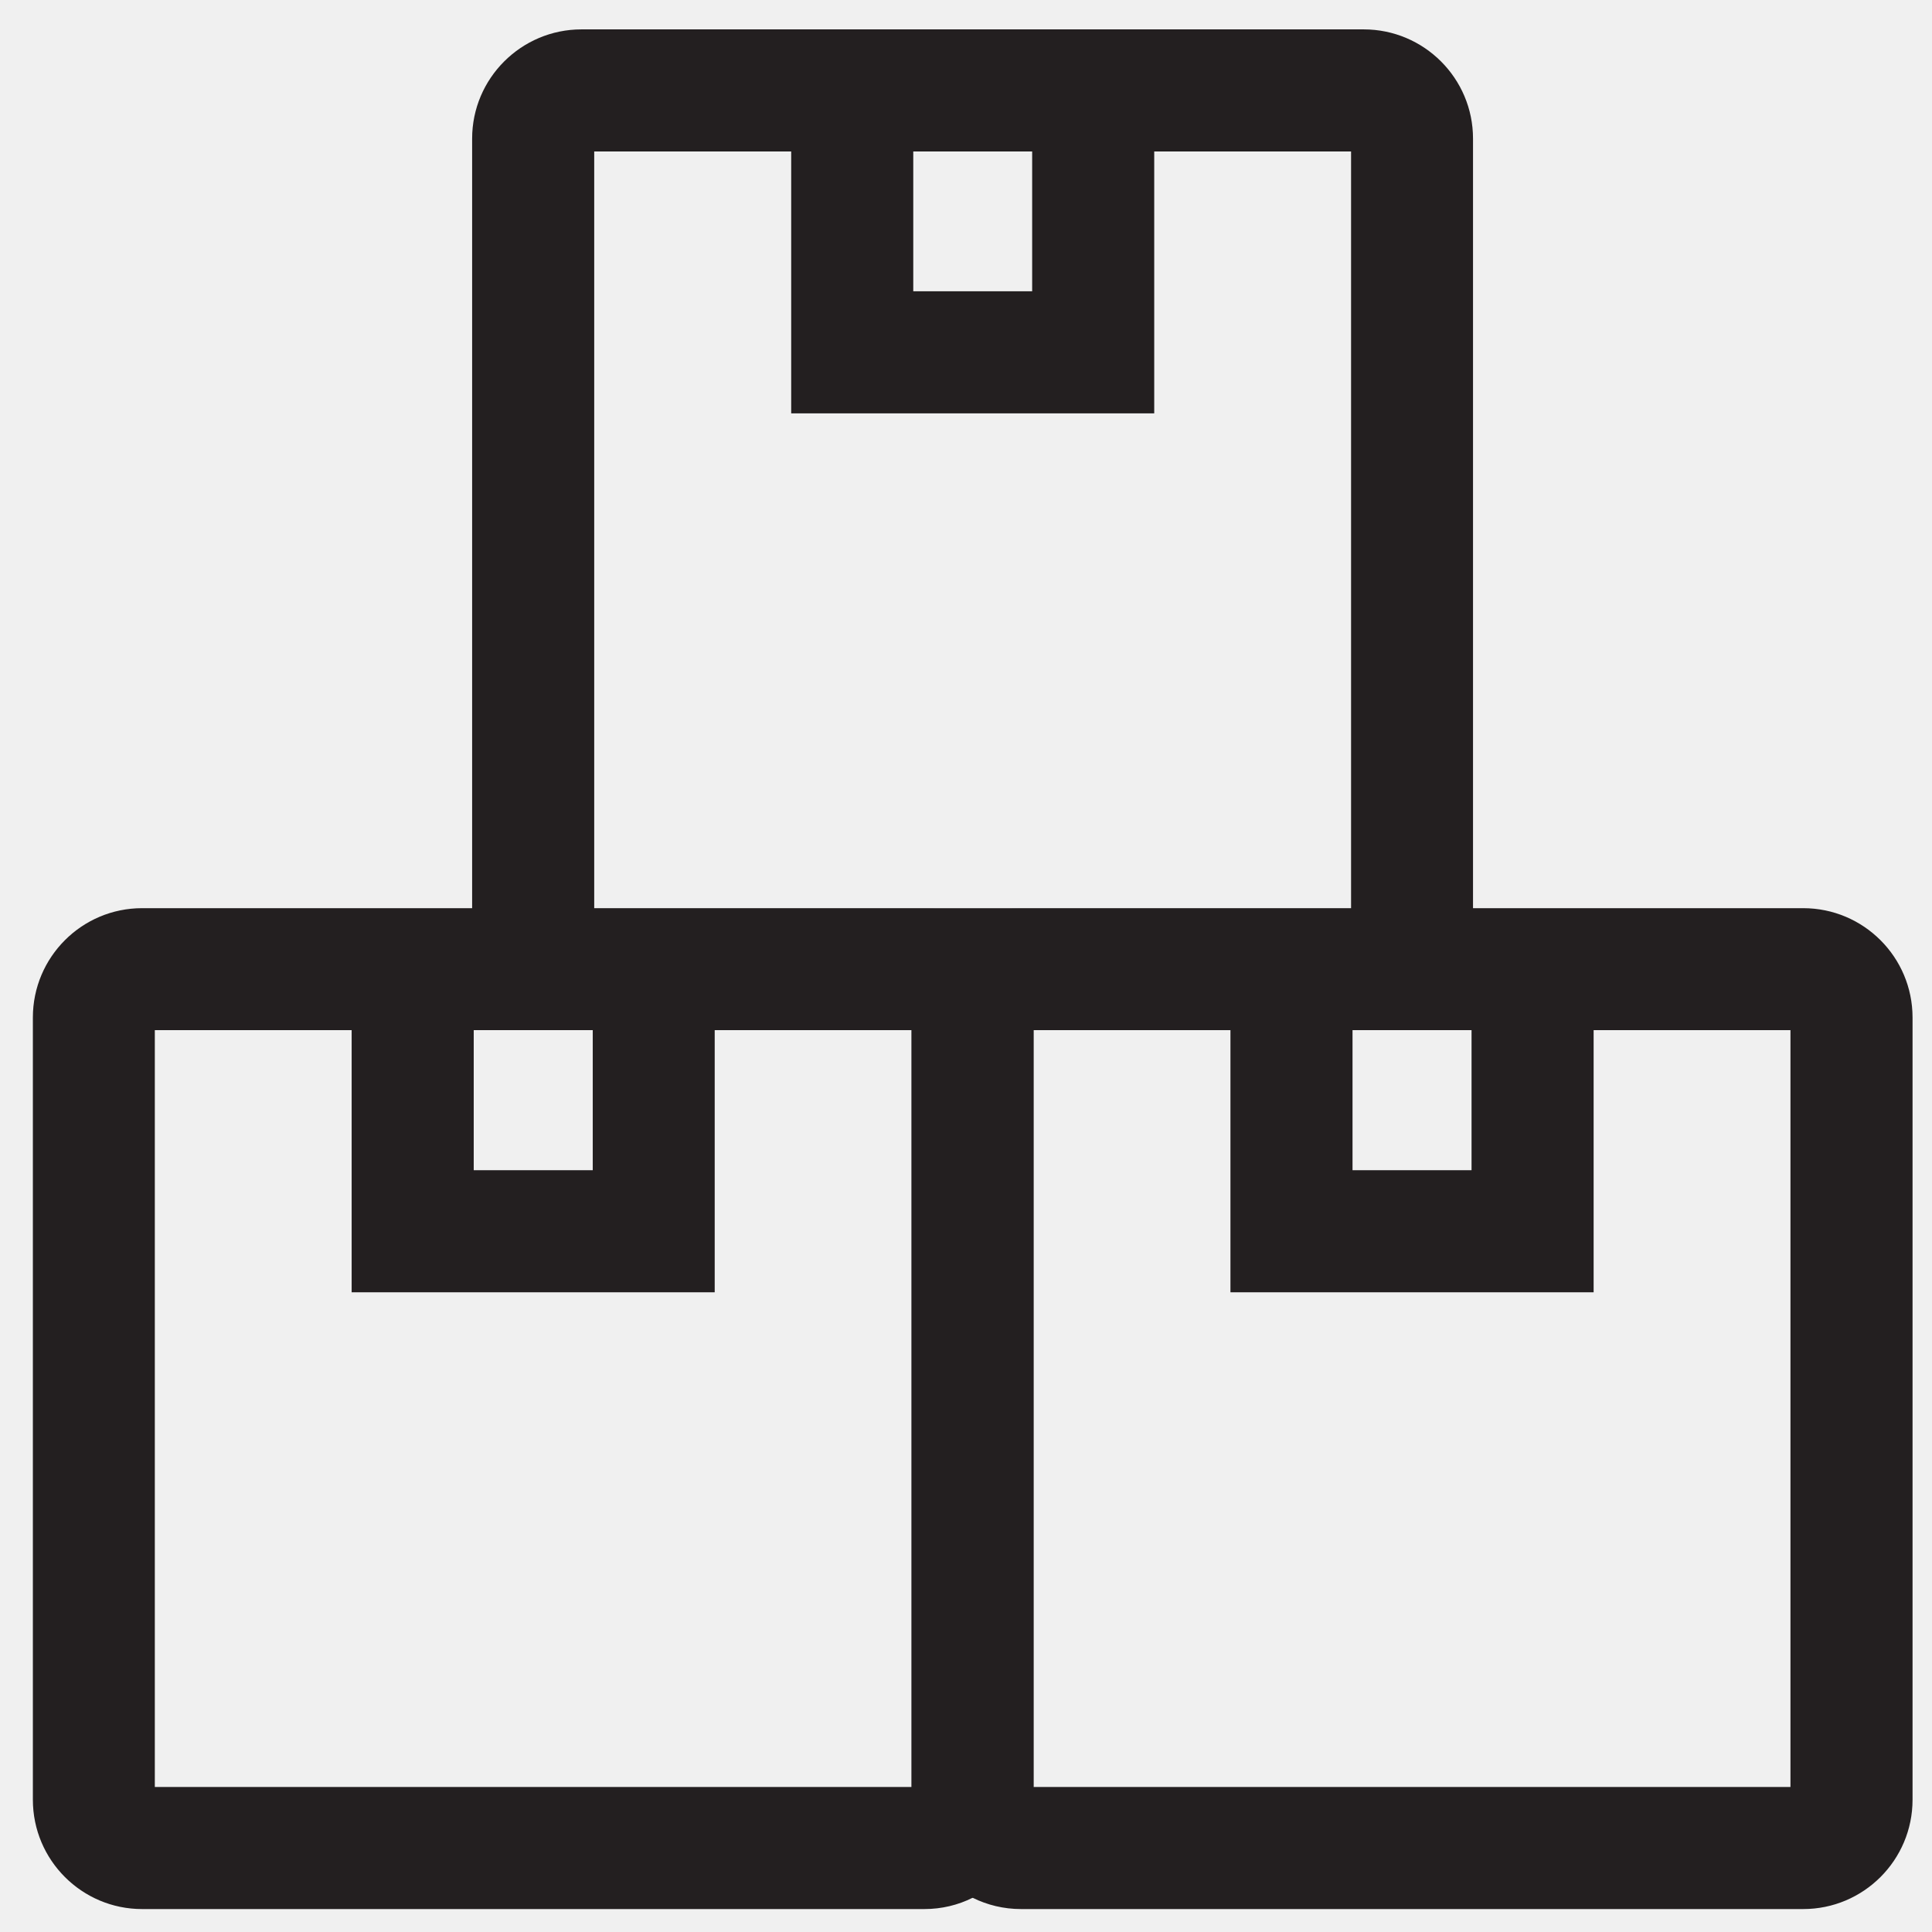
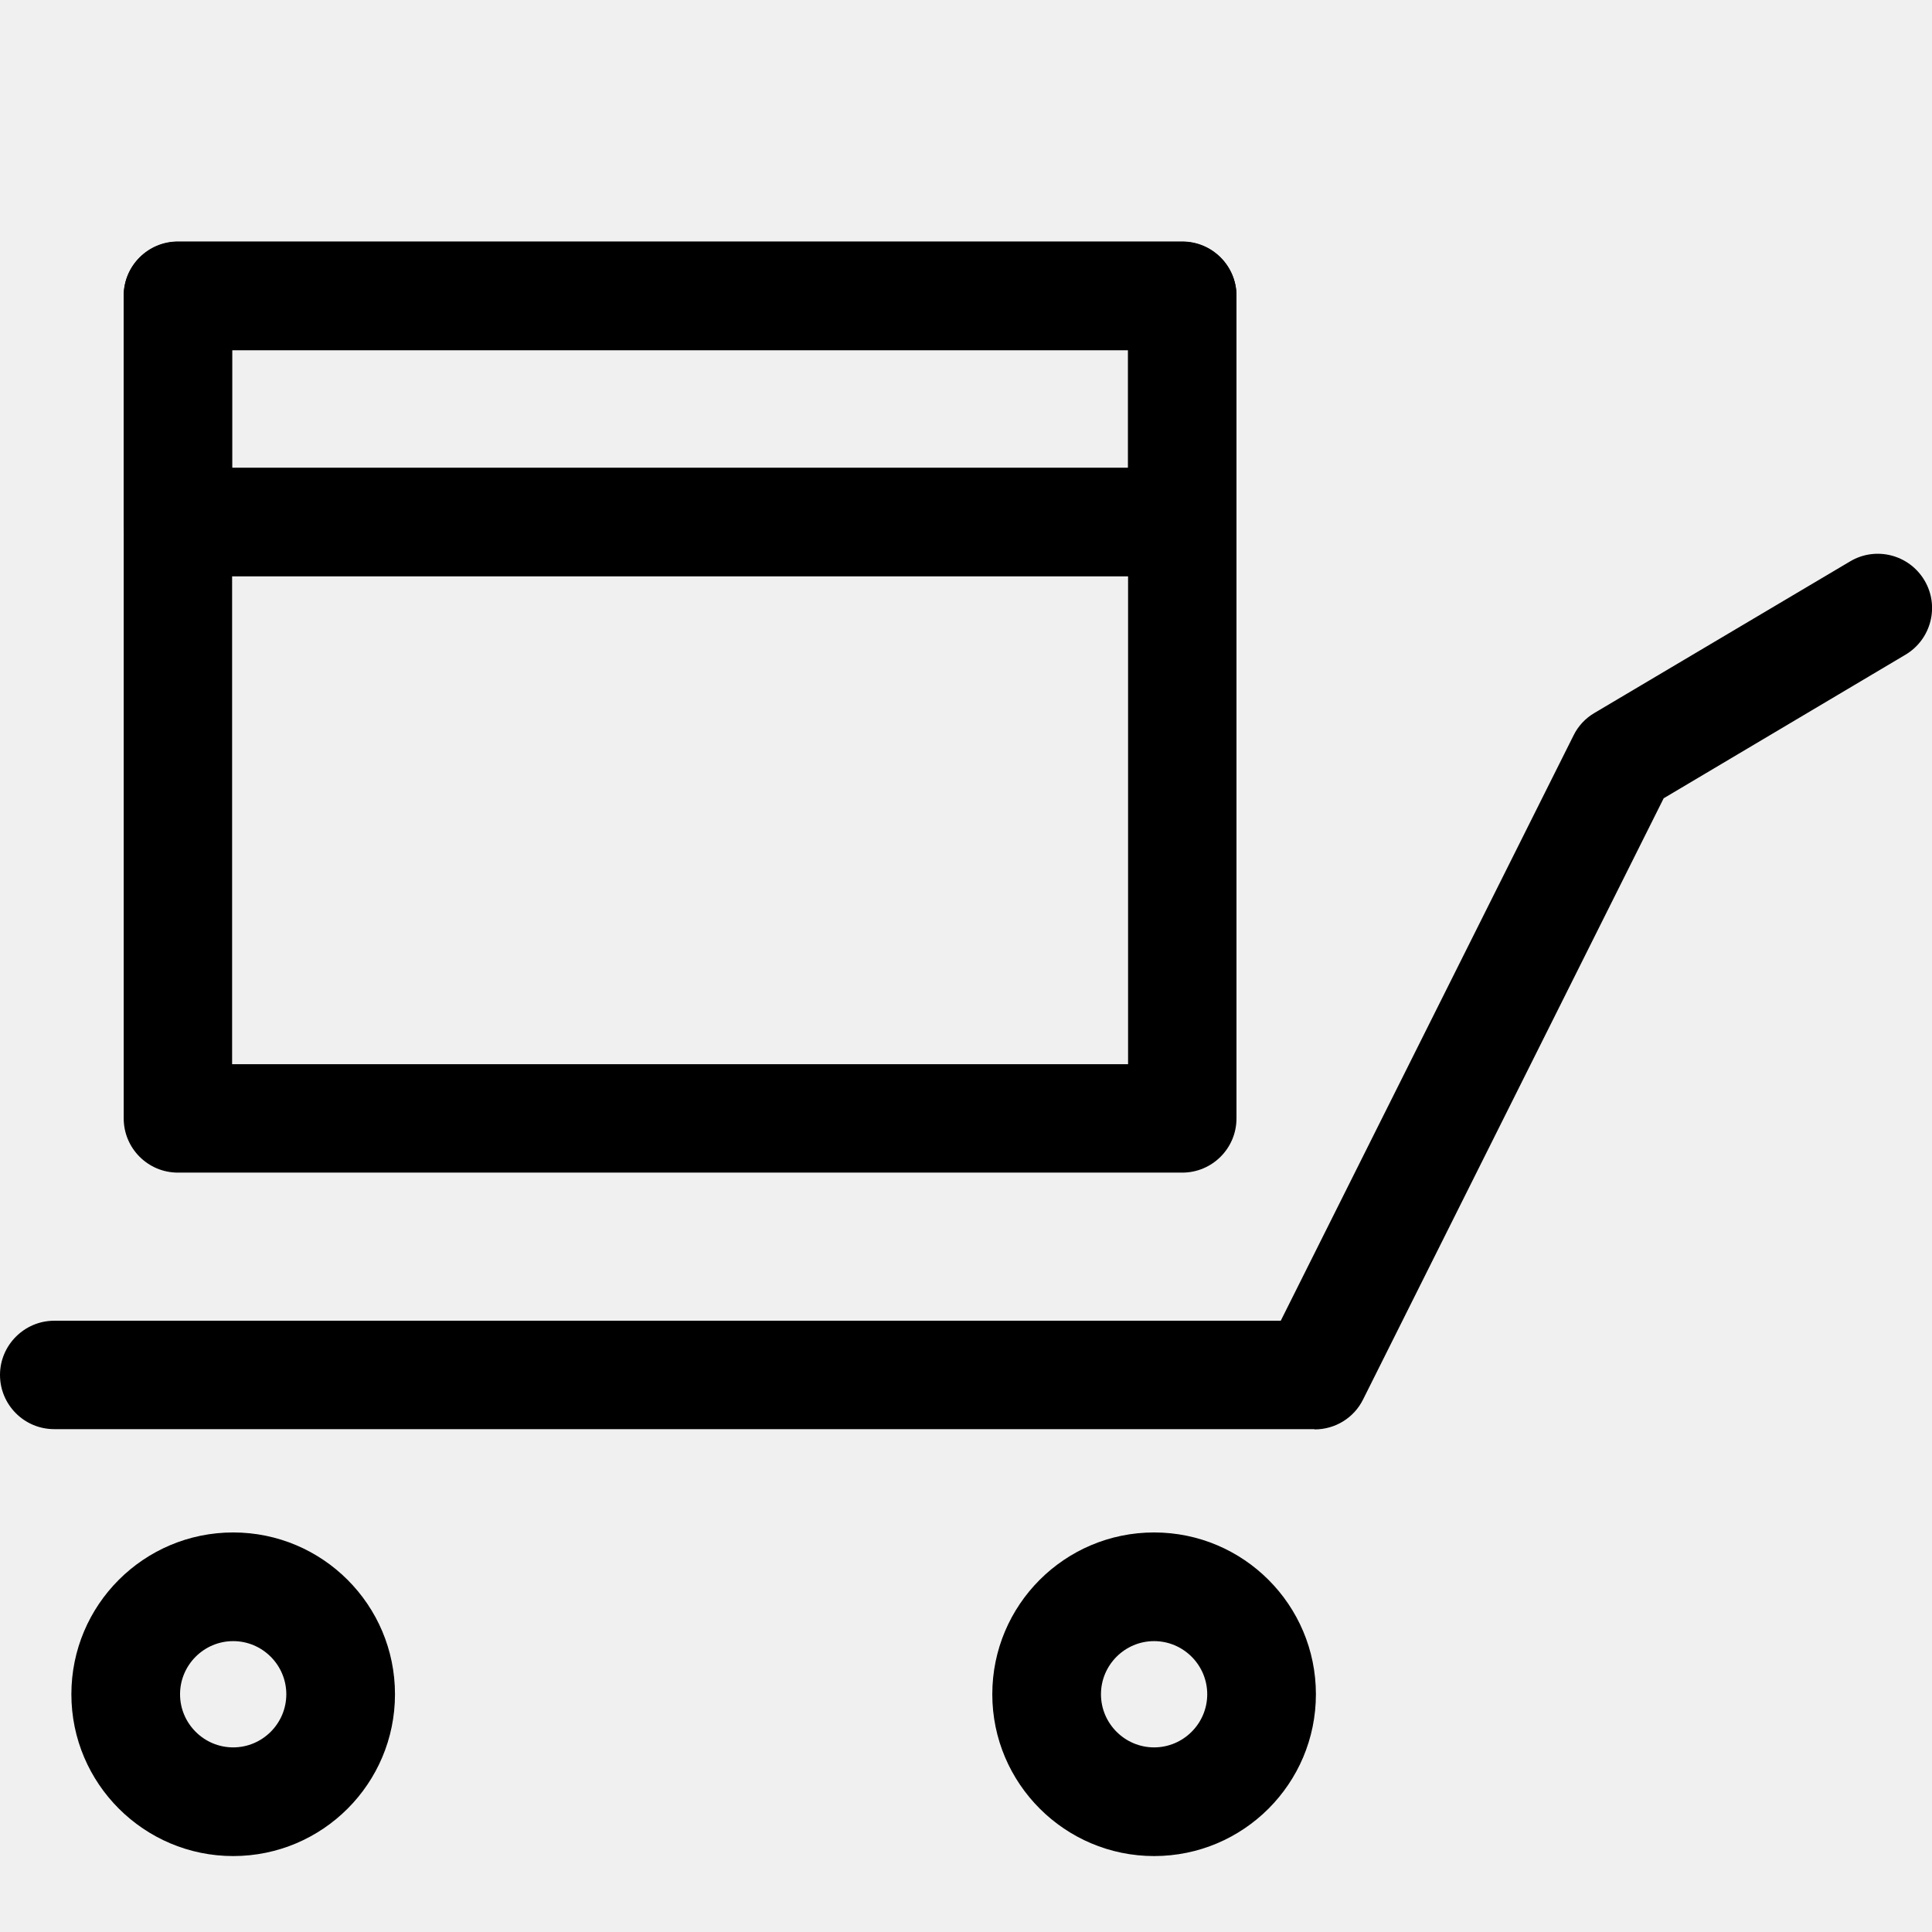
- <svg xmlns="http://www.w3.org/2000/svg" id="Layer_1" version="1.1" viewBox="0 0 144 144">
-   <defs>
-     <style>
-       .st0 {
-         fill: #fff;
-       }
- 
-       .st1 {
-         fill: #231f20;
-       }
-     </style>
-   </defs>
+ <svg xmlns="http://www.w3.org/2000/svg" id="Layer_1" version="1.1" viewBox="0 0 72 72">
+   <path d="M48.98,53.26H2.02c-1.12,0-2.02-.91-2.02-2.02s.91-2.02,2.02-2.02h45.71l10.91-21.81c.17-.35.44-.64.78-.84l9.53-5.65c.96-.57,2.2-.25,2.77.71.57.96.25,2.2-.71,2.77l-9.01,5.35-11.2,22.4c-.34.69-1.04,1.12-1.81,1.12Z" />
  <g>
-     <path class="st0" d="M68.9,72.24H10.59c-1.99,0-3.59,1.61-3.59,3.6v58.3c0,1.99,1.61,3.6,3.59,3.6h58.31c1.99,0,3.59-1.61,3.59-3.6v-58.3c0-1.99-1.61-3.6-3.59-3.6ZM44.18,76.79v10.43h-8.86v-10.43h8.86ZM67.94,133.19H11.54v-56.41h14.67v19.53h27.06v-19.53h14.67v56.41Z" />
-     <path class="st1" d="M76.2,72.24c-.79-1.61-2.1-2.92-3.71-3.71-1.08-.54-2.3-.84-3.59-.84H10.59c-4.49,0-8.14,3.65-8.14,8.15v58.3c0,4.5,3.65,8.15,8.14,8.15h58.31c1.29,0,2.51-.3,3.59-.84,1.61-.79,2.92-2.1,3.71-3.71.54-1.09.84-2.31.84-3.6v-58.3c0-1.29-.3-2.51-.84-3.6ZM67.94,133.19H11.54v-56.41h56.4v56.41Z" />
+     <path d="M44.06,43.7H6.63c-1.12,0-2.02-.91-2.02-2.02V11.02c0-1.12.91-2.02,2.02-2.02h37.43c1.12,0,2.02.91,2.02,2.02v30.66c0,1.12-.91,2.02-2.02,2.02ZM8.65,39.66h33.39V13.05H8.65v26.61Z" />
+     <path d="M44.06,21.48H6.63c-1.12,0-2.02-.91-2.02-2.02v-8.43c0-1.12.91-2.02,2.02-2.02h37.43c1.12,0,2.02.91,2.02,2.02v8.43c0,1.12-.91,2.02-2.02,2.02ZM8.65,17.43h33.39v-4.38H8.65v4.38Z" />
  </g>
-   <polygon class="st1" points="53.27 72.24 53.27 96.32 26.21 96.32 26.21 72.24 35.31 72.24 35.31 87.22 44.18 87.22 44.18 72.24 53.27 72.24" />
  <g>
-     <path class="st0" d="M134.4,72.24h-58.3c-1.99,0-3.6,1.61-3.6,3.6v58.3c0,1.99,1.61,3.6,3.6,3.6h58.3c1.99,0,3.6-1.61,3.6-3.6v-58.3c0-1.99-1.61-3.6-3.6-3.6ZM109.68,76.79v10.43h-8.87v-10.43h8.87ZM133.45,133.19h-56.41v-56.41h14.67v19.53h27.07v-19.53h14.67v56.41Z" />
-     <path class="st1" d="M134.4,67.69h-58.3c-1.29,0-2.51.3-3.6.84-1.61.79-2.92,2.1-3.71,3.71-.54,1.09-.84,2.31-.84,3.6v58.3c0,1.29.3,2.51.84,3.6.79,1.61,2.1,2.92,3.71,3.71,1.09.54,2.31.84,3.6.84h58.3c4.5,0,8.15-3.65,8.15-8.15v-58.3c0-4.5-3.65-8.15-8.15-8.15ZM133.45,133.19h-56.41v-56.41h56.41v56.41Z" />
+     <path d="M8.69,69.17c-3.32,0-6.03-2.7-6.03-6.03s2.7-6.03,6.03-6.03,6.03,2.7,6.03,6.03-2.7,6.03-6.03,6.03ZM8.69,61.16c-1.09,0-1.98.89-1.98,1.98s.89,1.98,1.98,1.98,1.98-.89,1.98-1.98-.89-1.98-1.98-1.98Z" />
+     <path d="M43.01,69.17c-3.32,0-6.03-2.7-6.03-6.03s2.7-6.03,6.03-6.03,6.03,2.7,6.03,6.03-2.7,6.03-6.03,6.03ZM43.01,61.16c-1.09,0-1.98.89-1.98,1.98s.89,1.98,1.98,1.98,1.98-.89,1.98-1.98-.89-1.98-1.98-1.98Z" />
  </g>
-   <polygon class="st1" points="118.78 72.24 118.78 96.32 91.71 96.32 91.71 72.24 100.81 72.24 100.81 87.22 109.68 87.22 109.68 72.24 118.78 72.24" />
-   <g>
-     <path class="st0" d="M101.64,6.74h-58.3c-1.99,0-3.59,1.61-3.59,3.59v58.31c0,1.99,1.61,3.59,3.59,3.59h58.3c1.99,0,3.6-1.61,3.6-3.59V10.33c0-1.99-1.61-3.59-3.6-3.59ZM76.93,11.29v10.42h-8.86v-10.42h8.86ZM44.29,67.69V11.29h14.68v19.52h27.06V11.29h14.67v56.4h-56.41Z" />
-     <path class="st1" d="M101.64,2.19h-58.3c-4.49,0-8.15,3.65-8.15,8.14v58.31c0,1.29.3,2.51.84,3.59,1.33,2.69,4.11,4.55,7.31,4.55h58.3c3.21,0,5.98-1.86,7.31-4.55.54-1.08.84-2.3.84-3.59V10.33c0-4.49-3.65-8.14-8.15-8.14ZM44.29,67.69V11.29h56.41v56.4h-56.41Z" />
-   </g>
-   <polygon class="st1" points="86.03 6.74 86.03 30.81 58.97 30.81 58.97 6.74 68.07 6.74 68.07 21.71 76.93 21.71 76.93 6.74 86.03 6.74" />
</svg>
